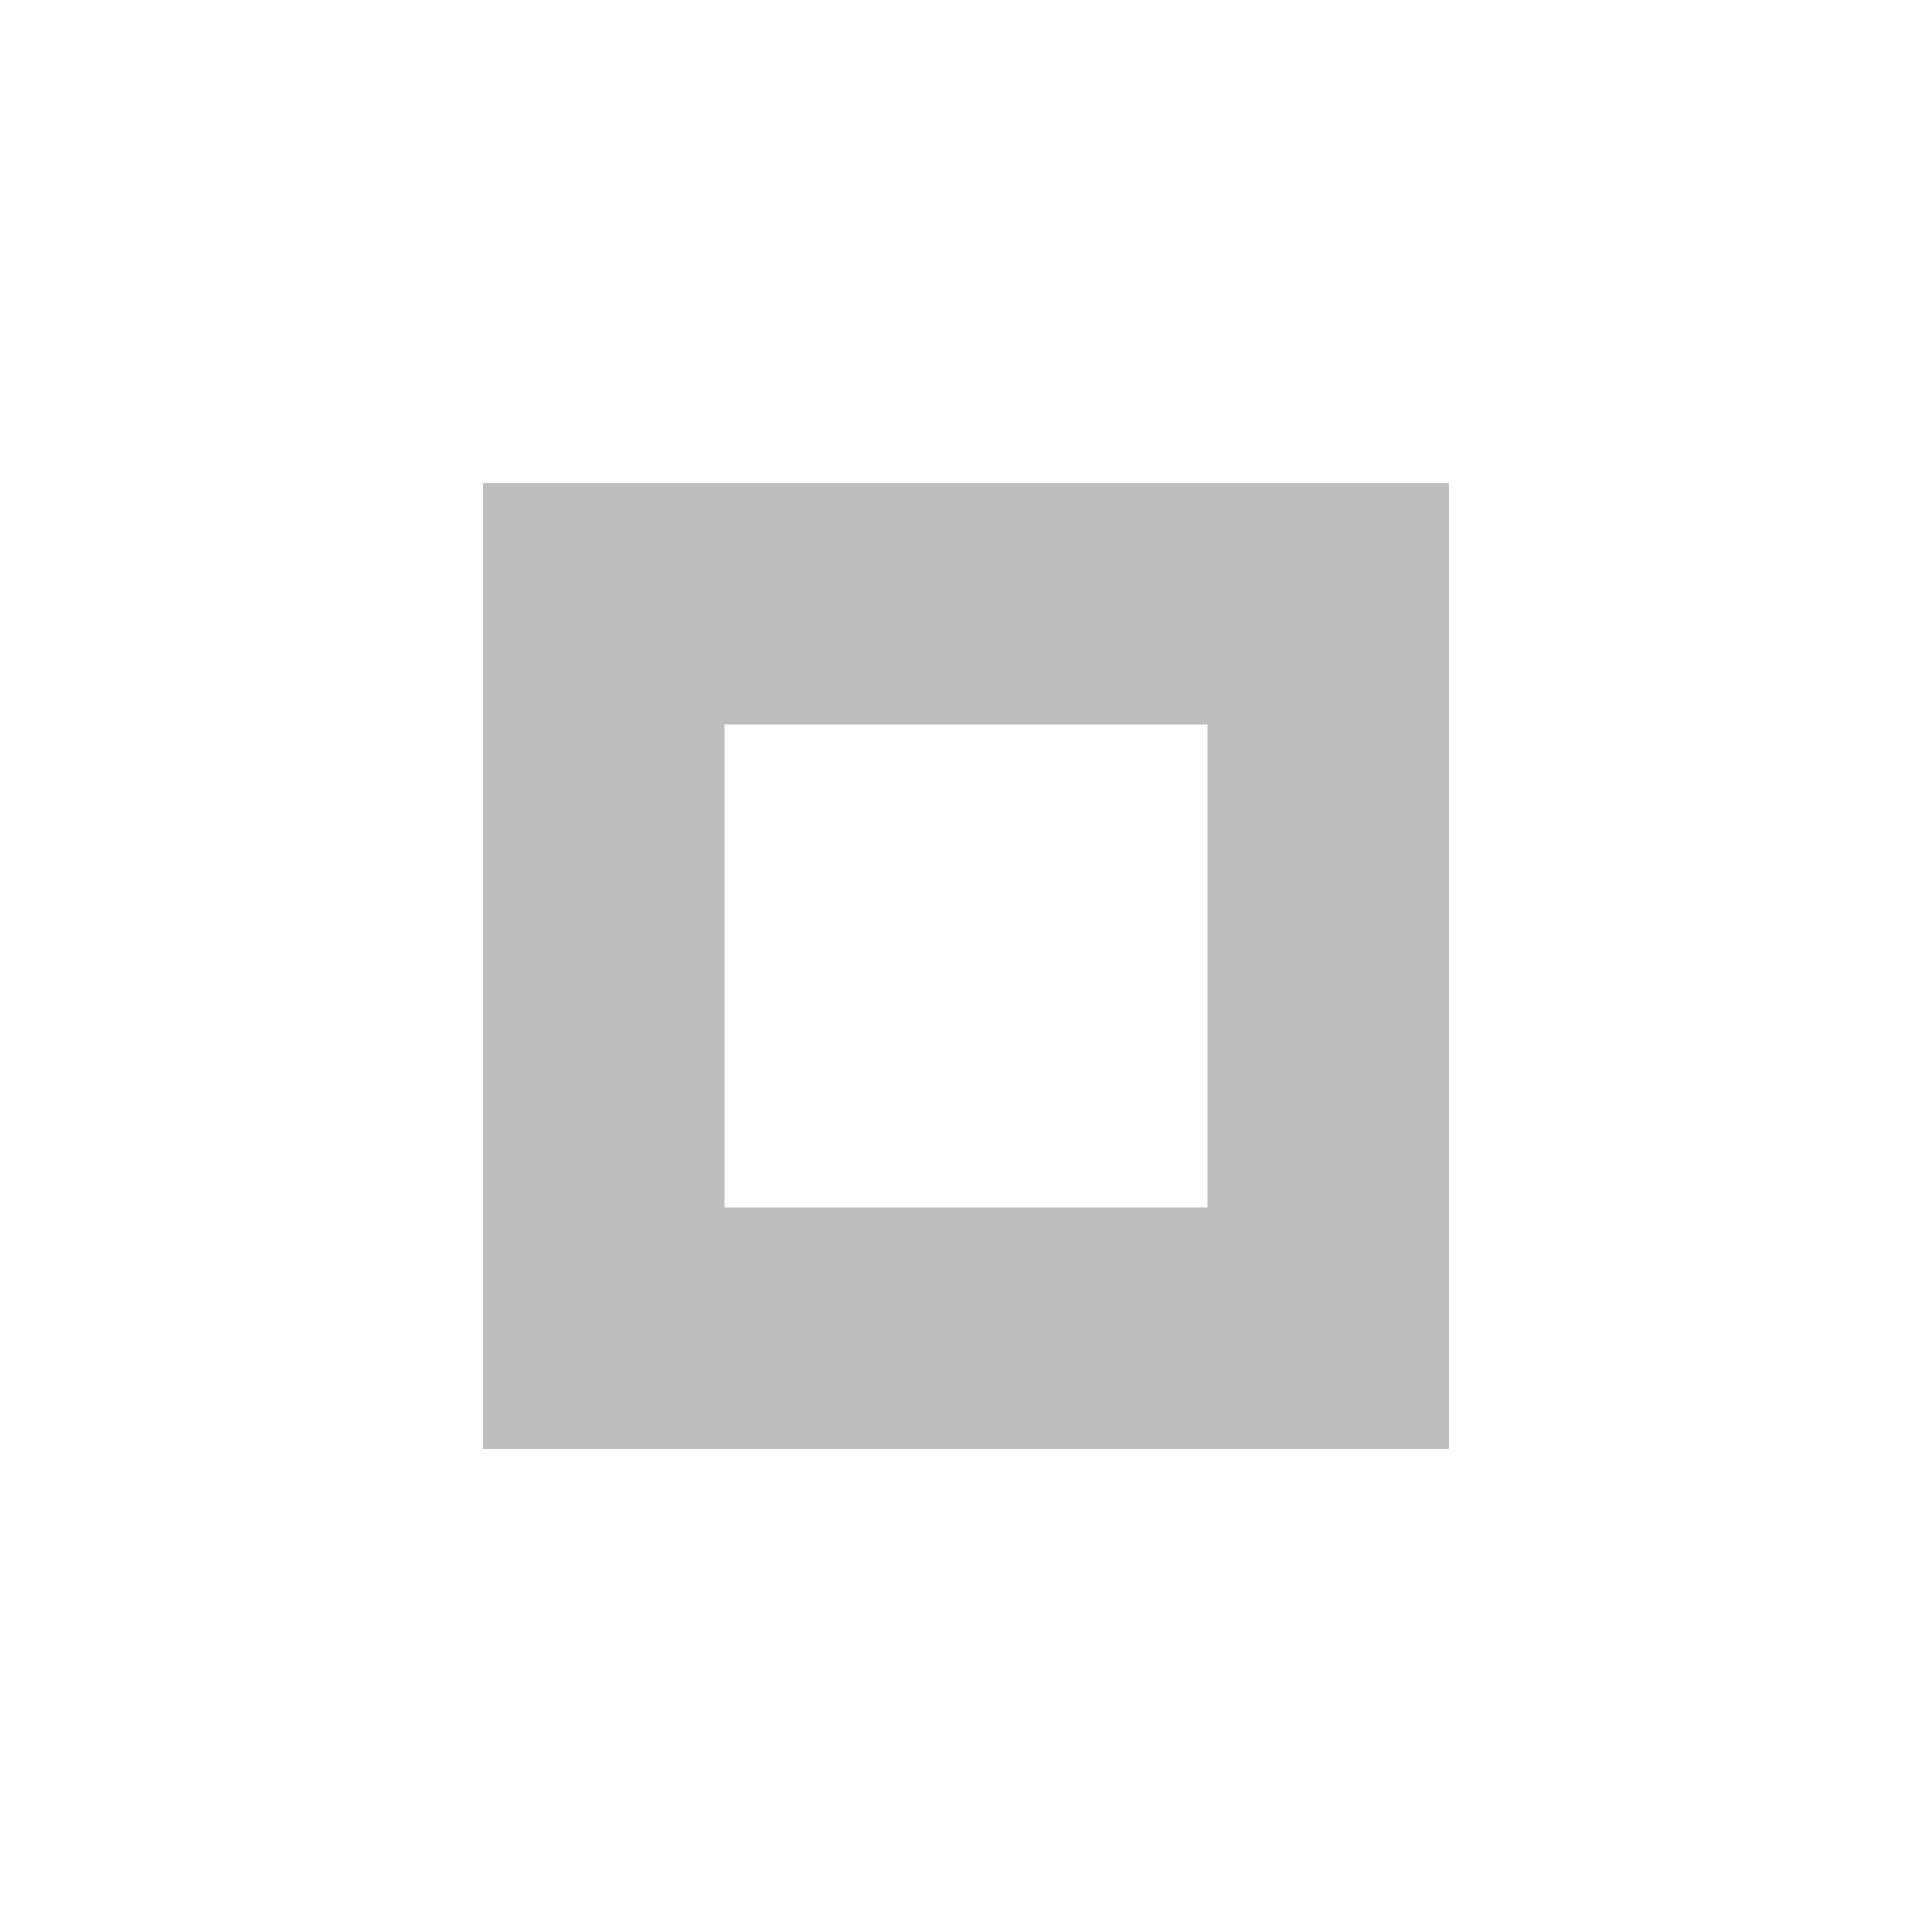
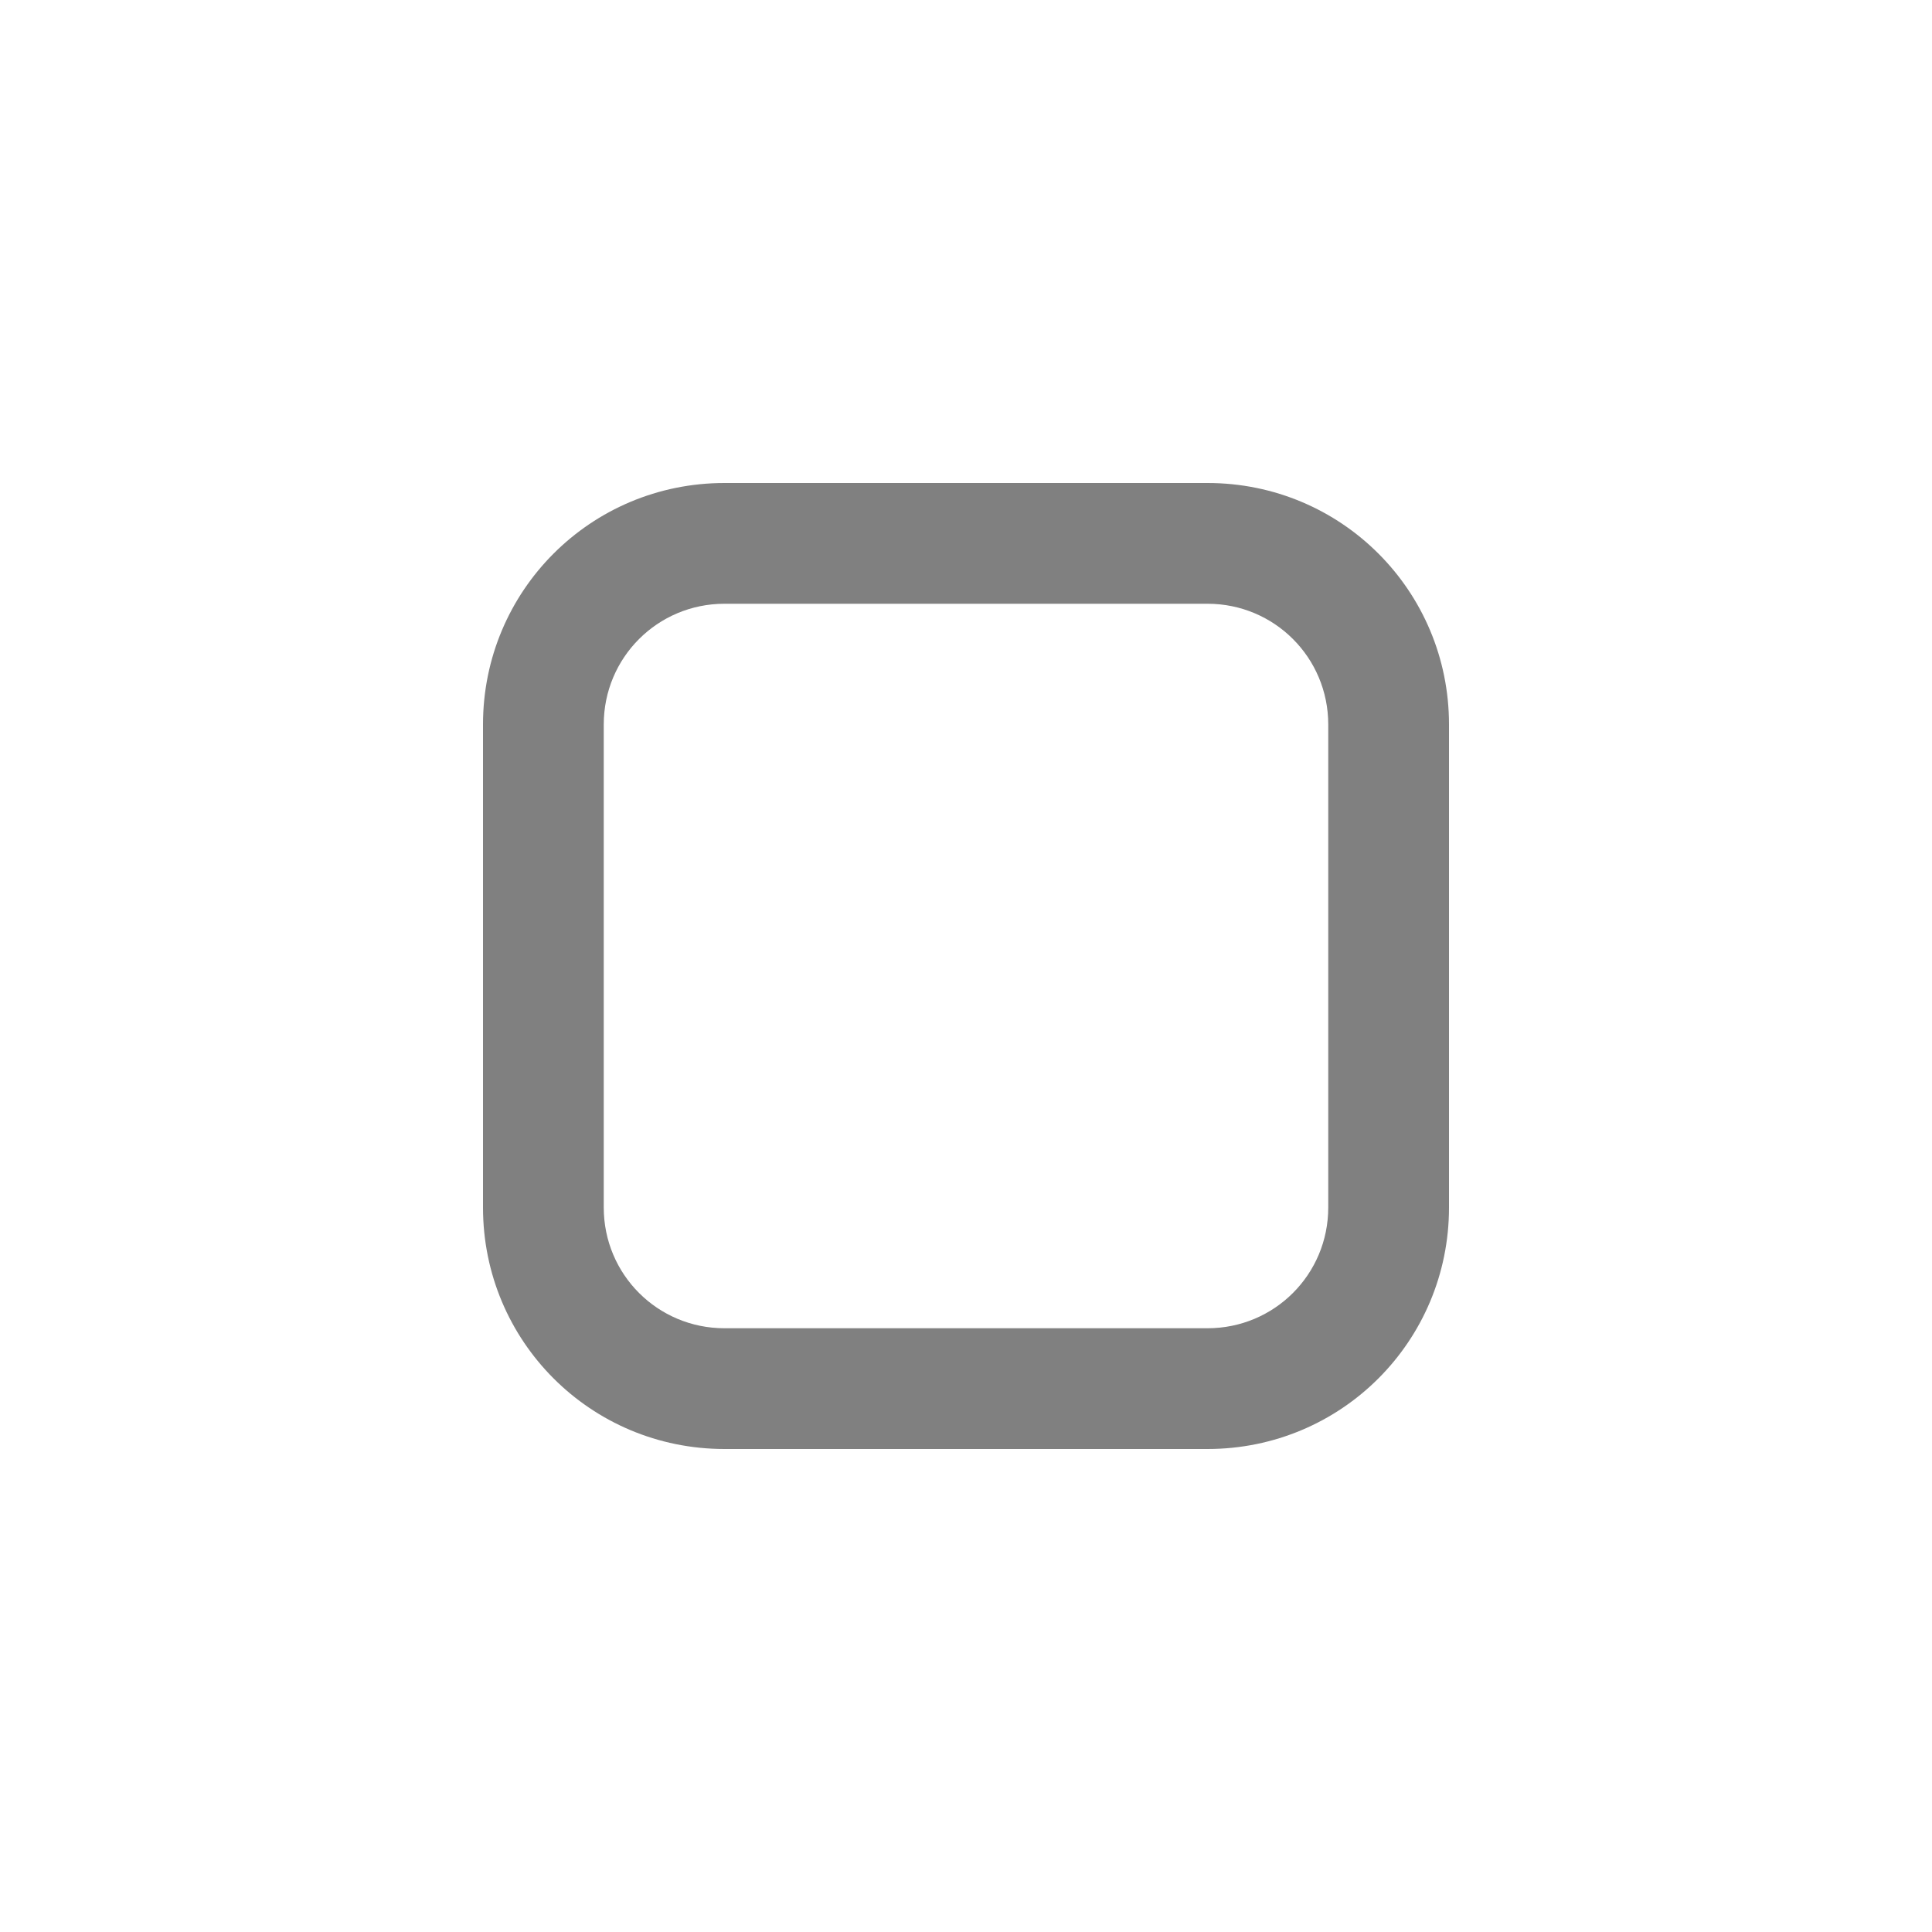
- <svg xmlns="http://www.w3.org/2000/svg" height="16" width="16">
-   <g style="display:inline">
-     <path d="M85 971v8h8v-8h-8zm2 2h4v4h-4v-4z" style="font-size:medium;font-style:normal;font-variant:normal;font-weight:400;font-stretch:normal;text-indent:0;text-align:start;text-decoration:none;line-height:normal;letter-spacing:normal;word-spacing:normal;text-transform:none;direction:ltr;block-progression:tb;writing-mode:lr-tb;text-anchor:start;baseline-shift:baseline;color:#000;fill:#bebebe;fill-opacity:1;stroke:none;stroke-width:2;marker:none;visibility:visible;display:inline;overflow:visible;enable-background:accumulate;font-family:Sans;-inkscape-font-specification:Sans" transform="translate(-81 -967)" />
-   </g>
+ <svg xmlns="http://www.w3.org/2000/svg" width="16" height="16" viewBox="0 0 16 16" fill="#808080" version="1.1" id="svg4">
+   <defs id="defs8" />
+   <path d="M 6,4 C 4.892,4 4,4.892 4,6 v 4 c 0,1.108 0.892,2 2,2 h 4 c 1.108,0 2,-0.892 2,-2 V 6 C 12,4.892 11.108,4 10,4 Z m 0,1 h 4 c 0.554,0 1,0.446 1,1 v 4 c 0,0.554 -0.446,1 -1,1 H 6 C 5.446,11 5,10.554 5,10 V 6 C 5,5.446 5.446,5 6,5 Z" id="path2930" />
</svg>
